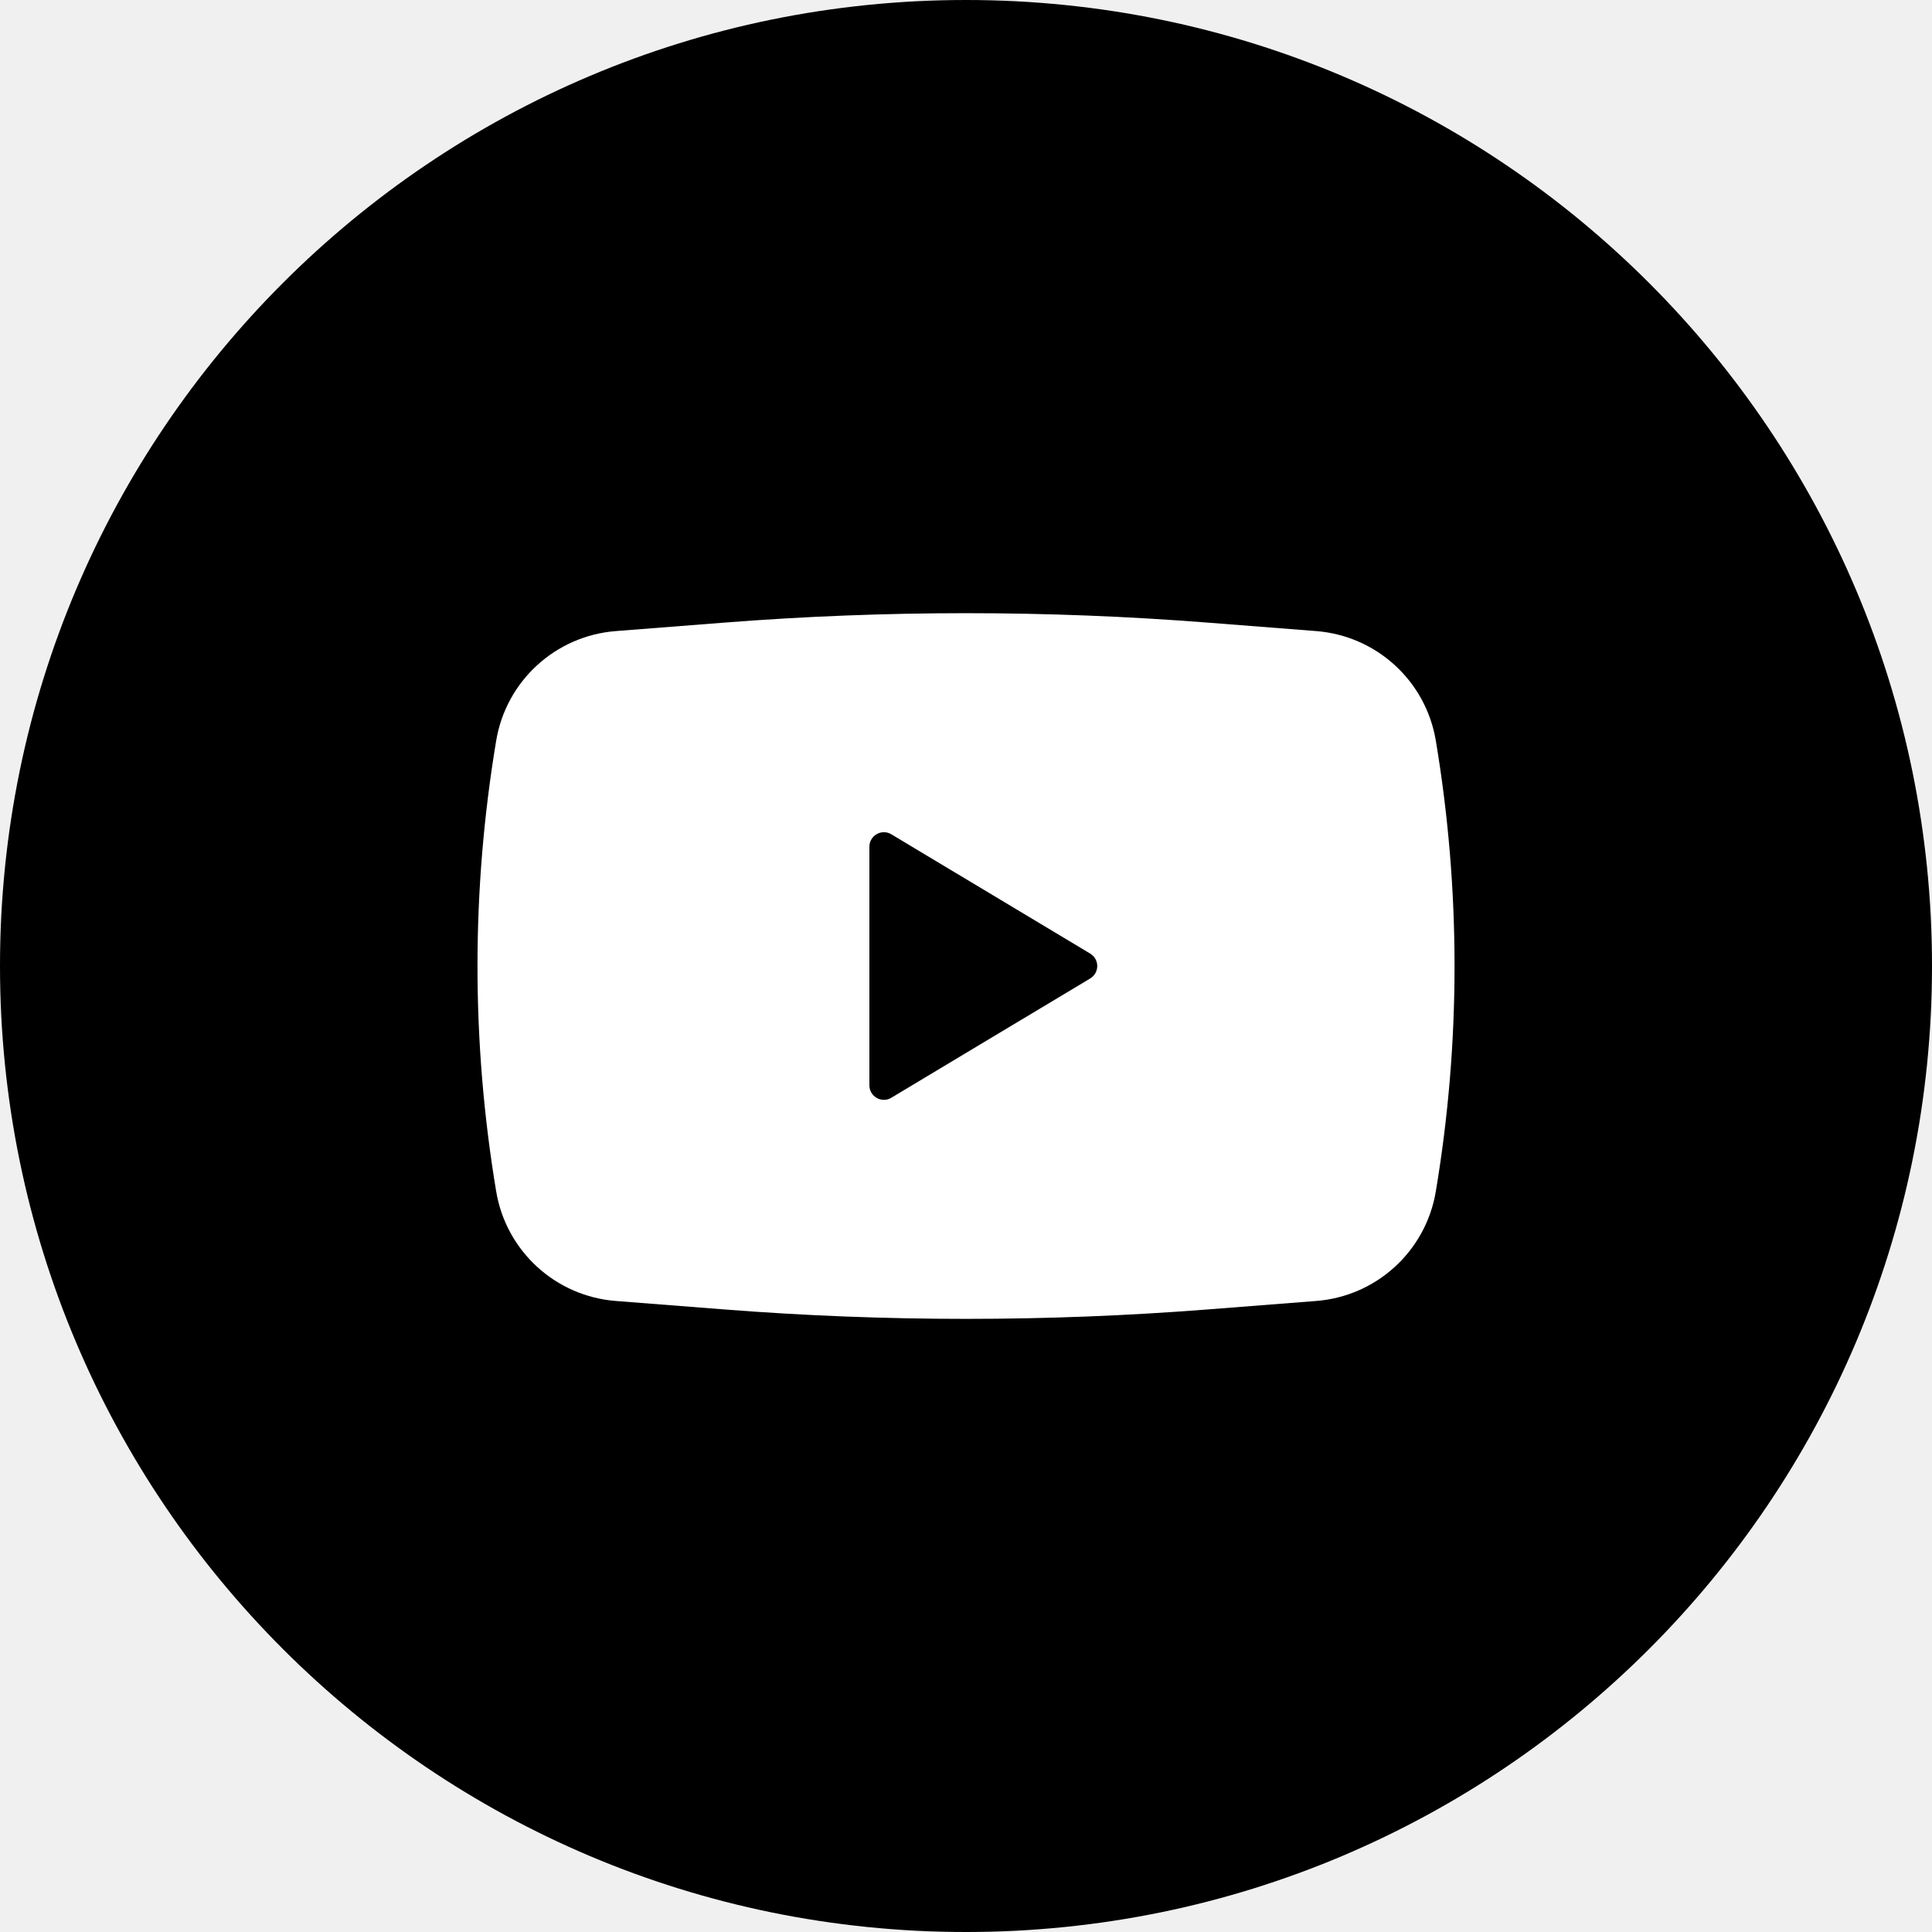
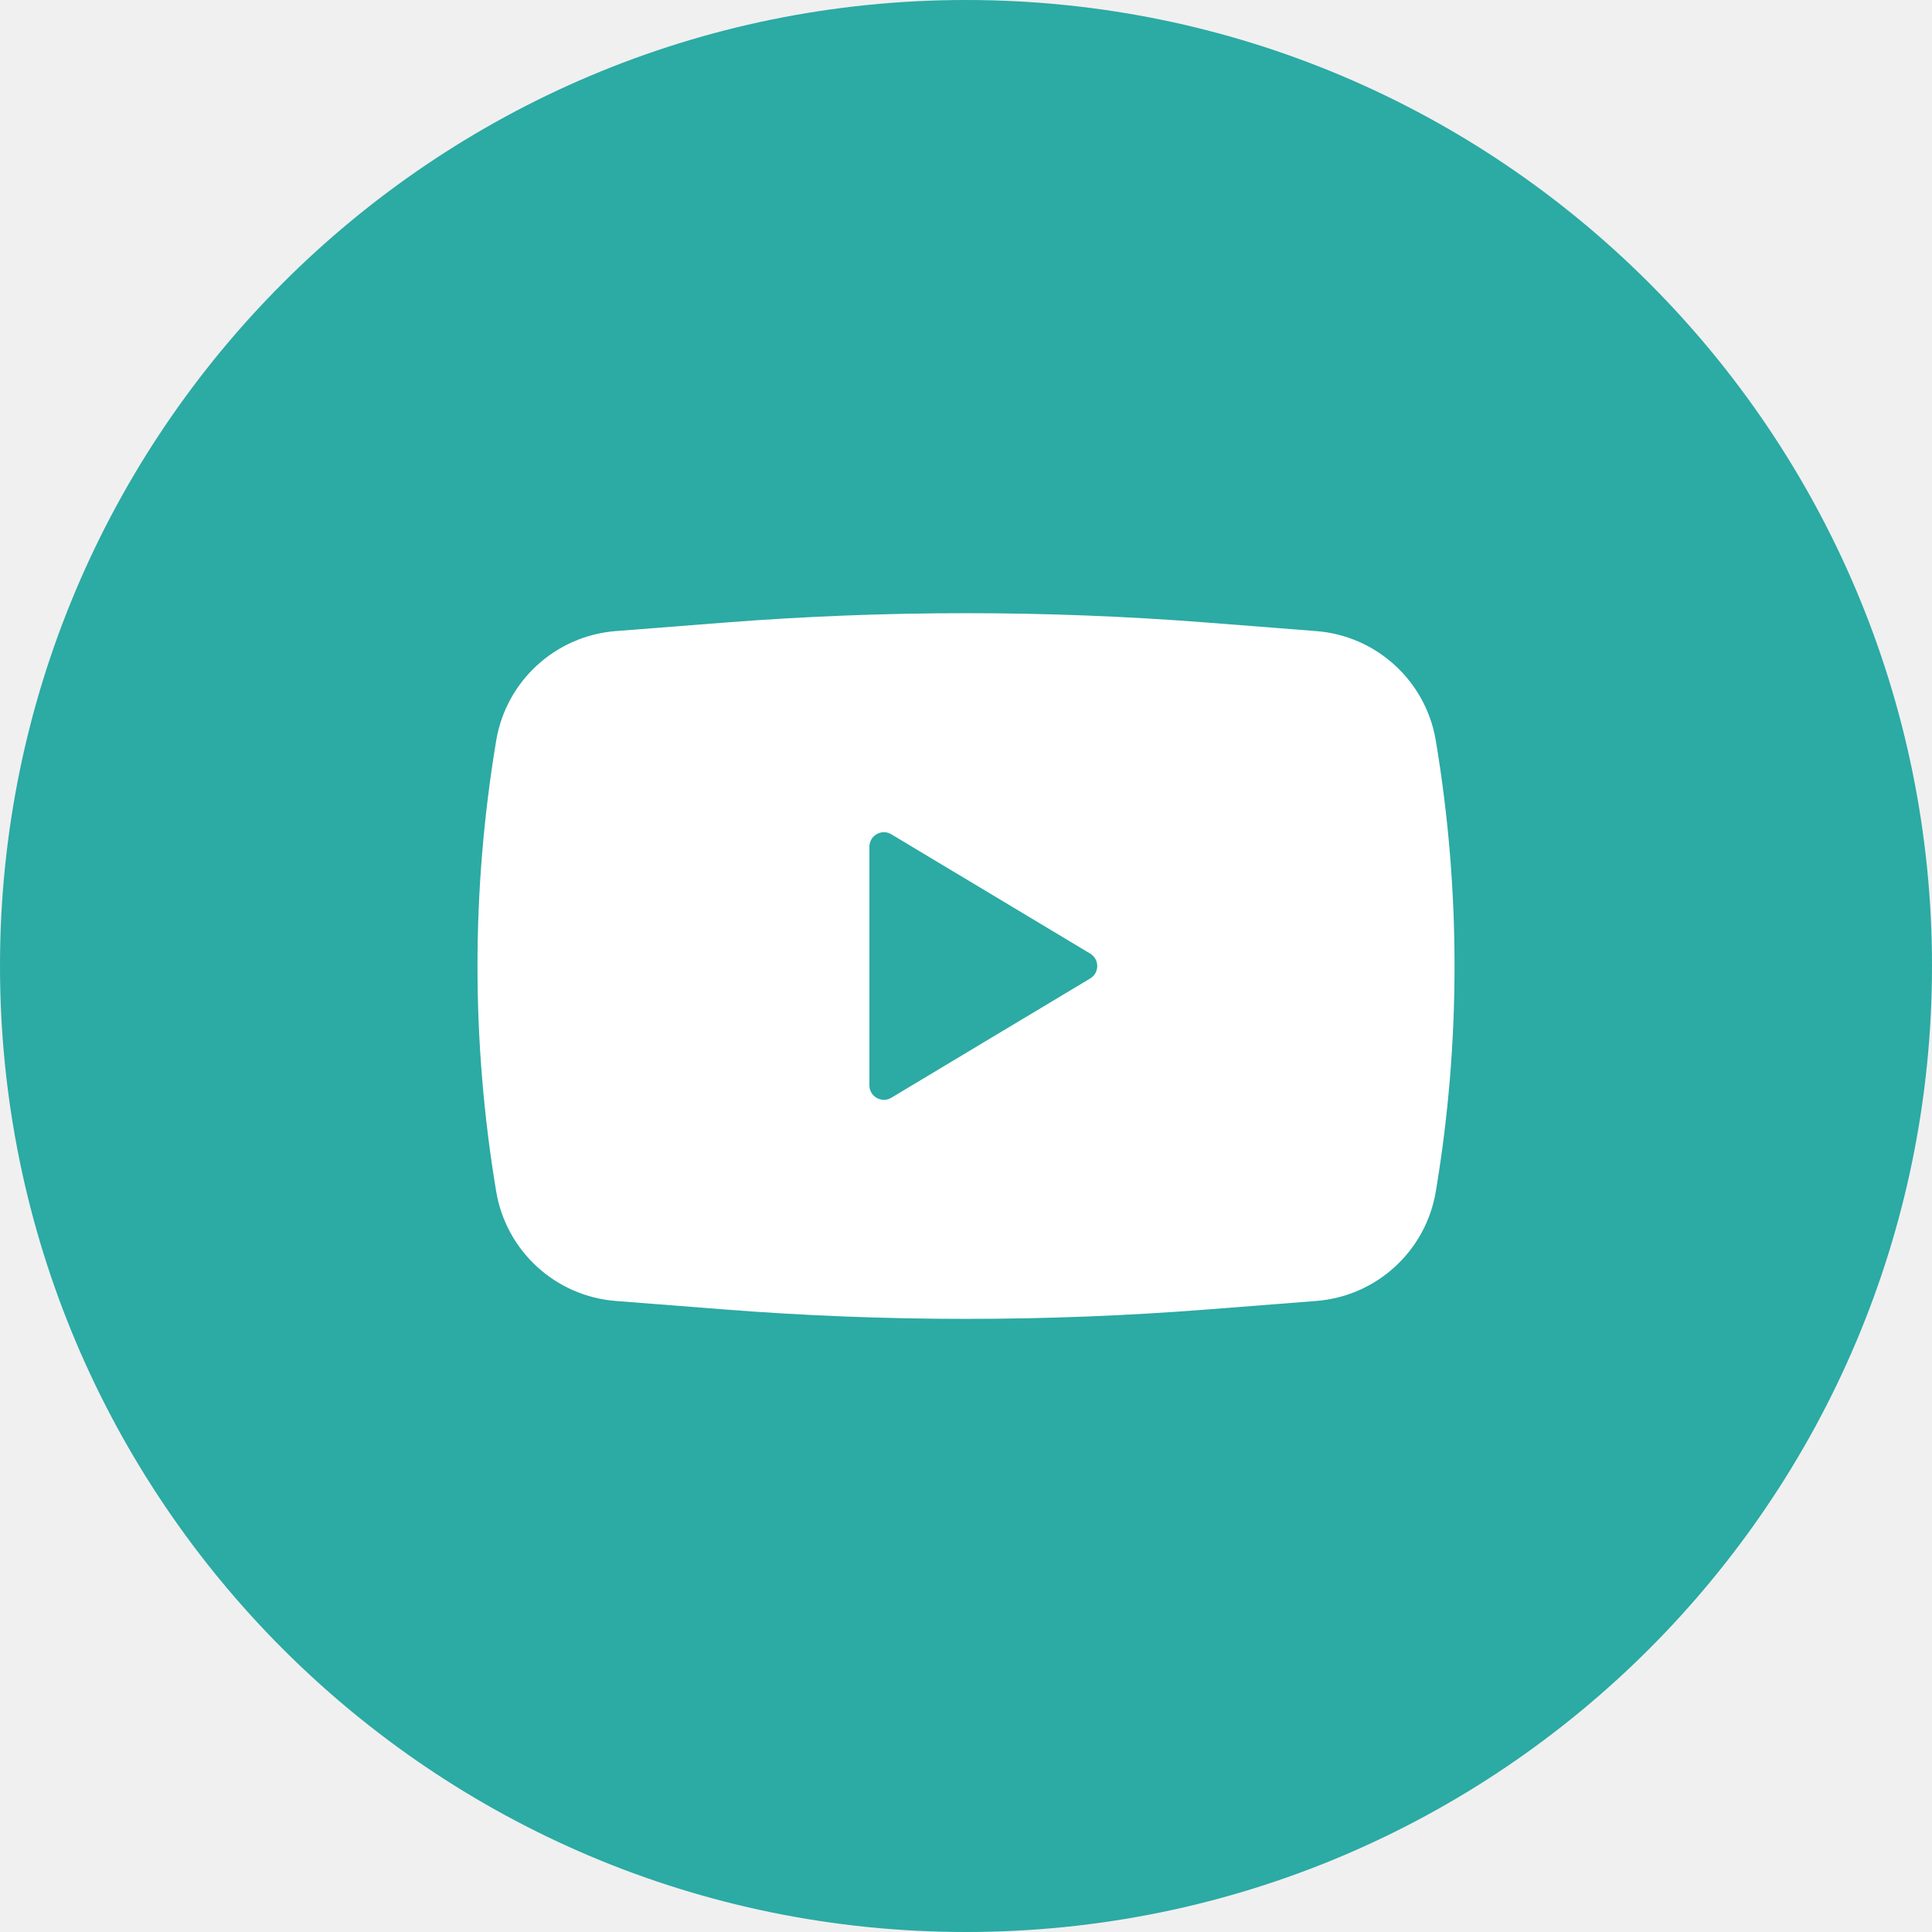
<svg xmlns="http://www.w3.org/2000/svg" width="40" height="40" viewBox="0 0 40 40" fill="none">
-   <rect width="40" height="40" rx="20" fill="black" />
+   <rect width="40" height="40" rx="20" fill="#2CAAA4" />
  <path fill-rule="evenodd" clip-rule="evenodd" d="M14.989 12.891C18.325 12.63 21.676 12.63 25.011 12.891L27.252 13.066C28.5 13.164 29.521 14.099 29.727 15.334C30.244 18.424 30.244 21.577 29.727 24.667C29.521 25.902 28.5 26.837 27.252 26.935L25.011 27.11C21.676 27.371 18.325 27.371 14.989 27.11L12.748 26.935C11.5 26.837 10.479 25.902 10.273 24.667C9.757 21.577 9.757 18.424 10.273 15.334C10.479 14.099 11.5 13.164 12.748 13.066L14.989 12.891ZM18 22.471V17.53C18 17.297 18.255 17.153 18.454 17.273L22.571 19.743C22.766 19.86 22.766 20.141 22.571 20.258L18.454 22.728C18.255 22.848 18 22.704 18 22.471Z" fill="white" />
</svg>
